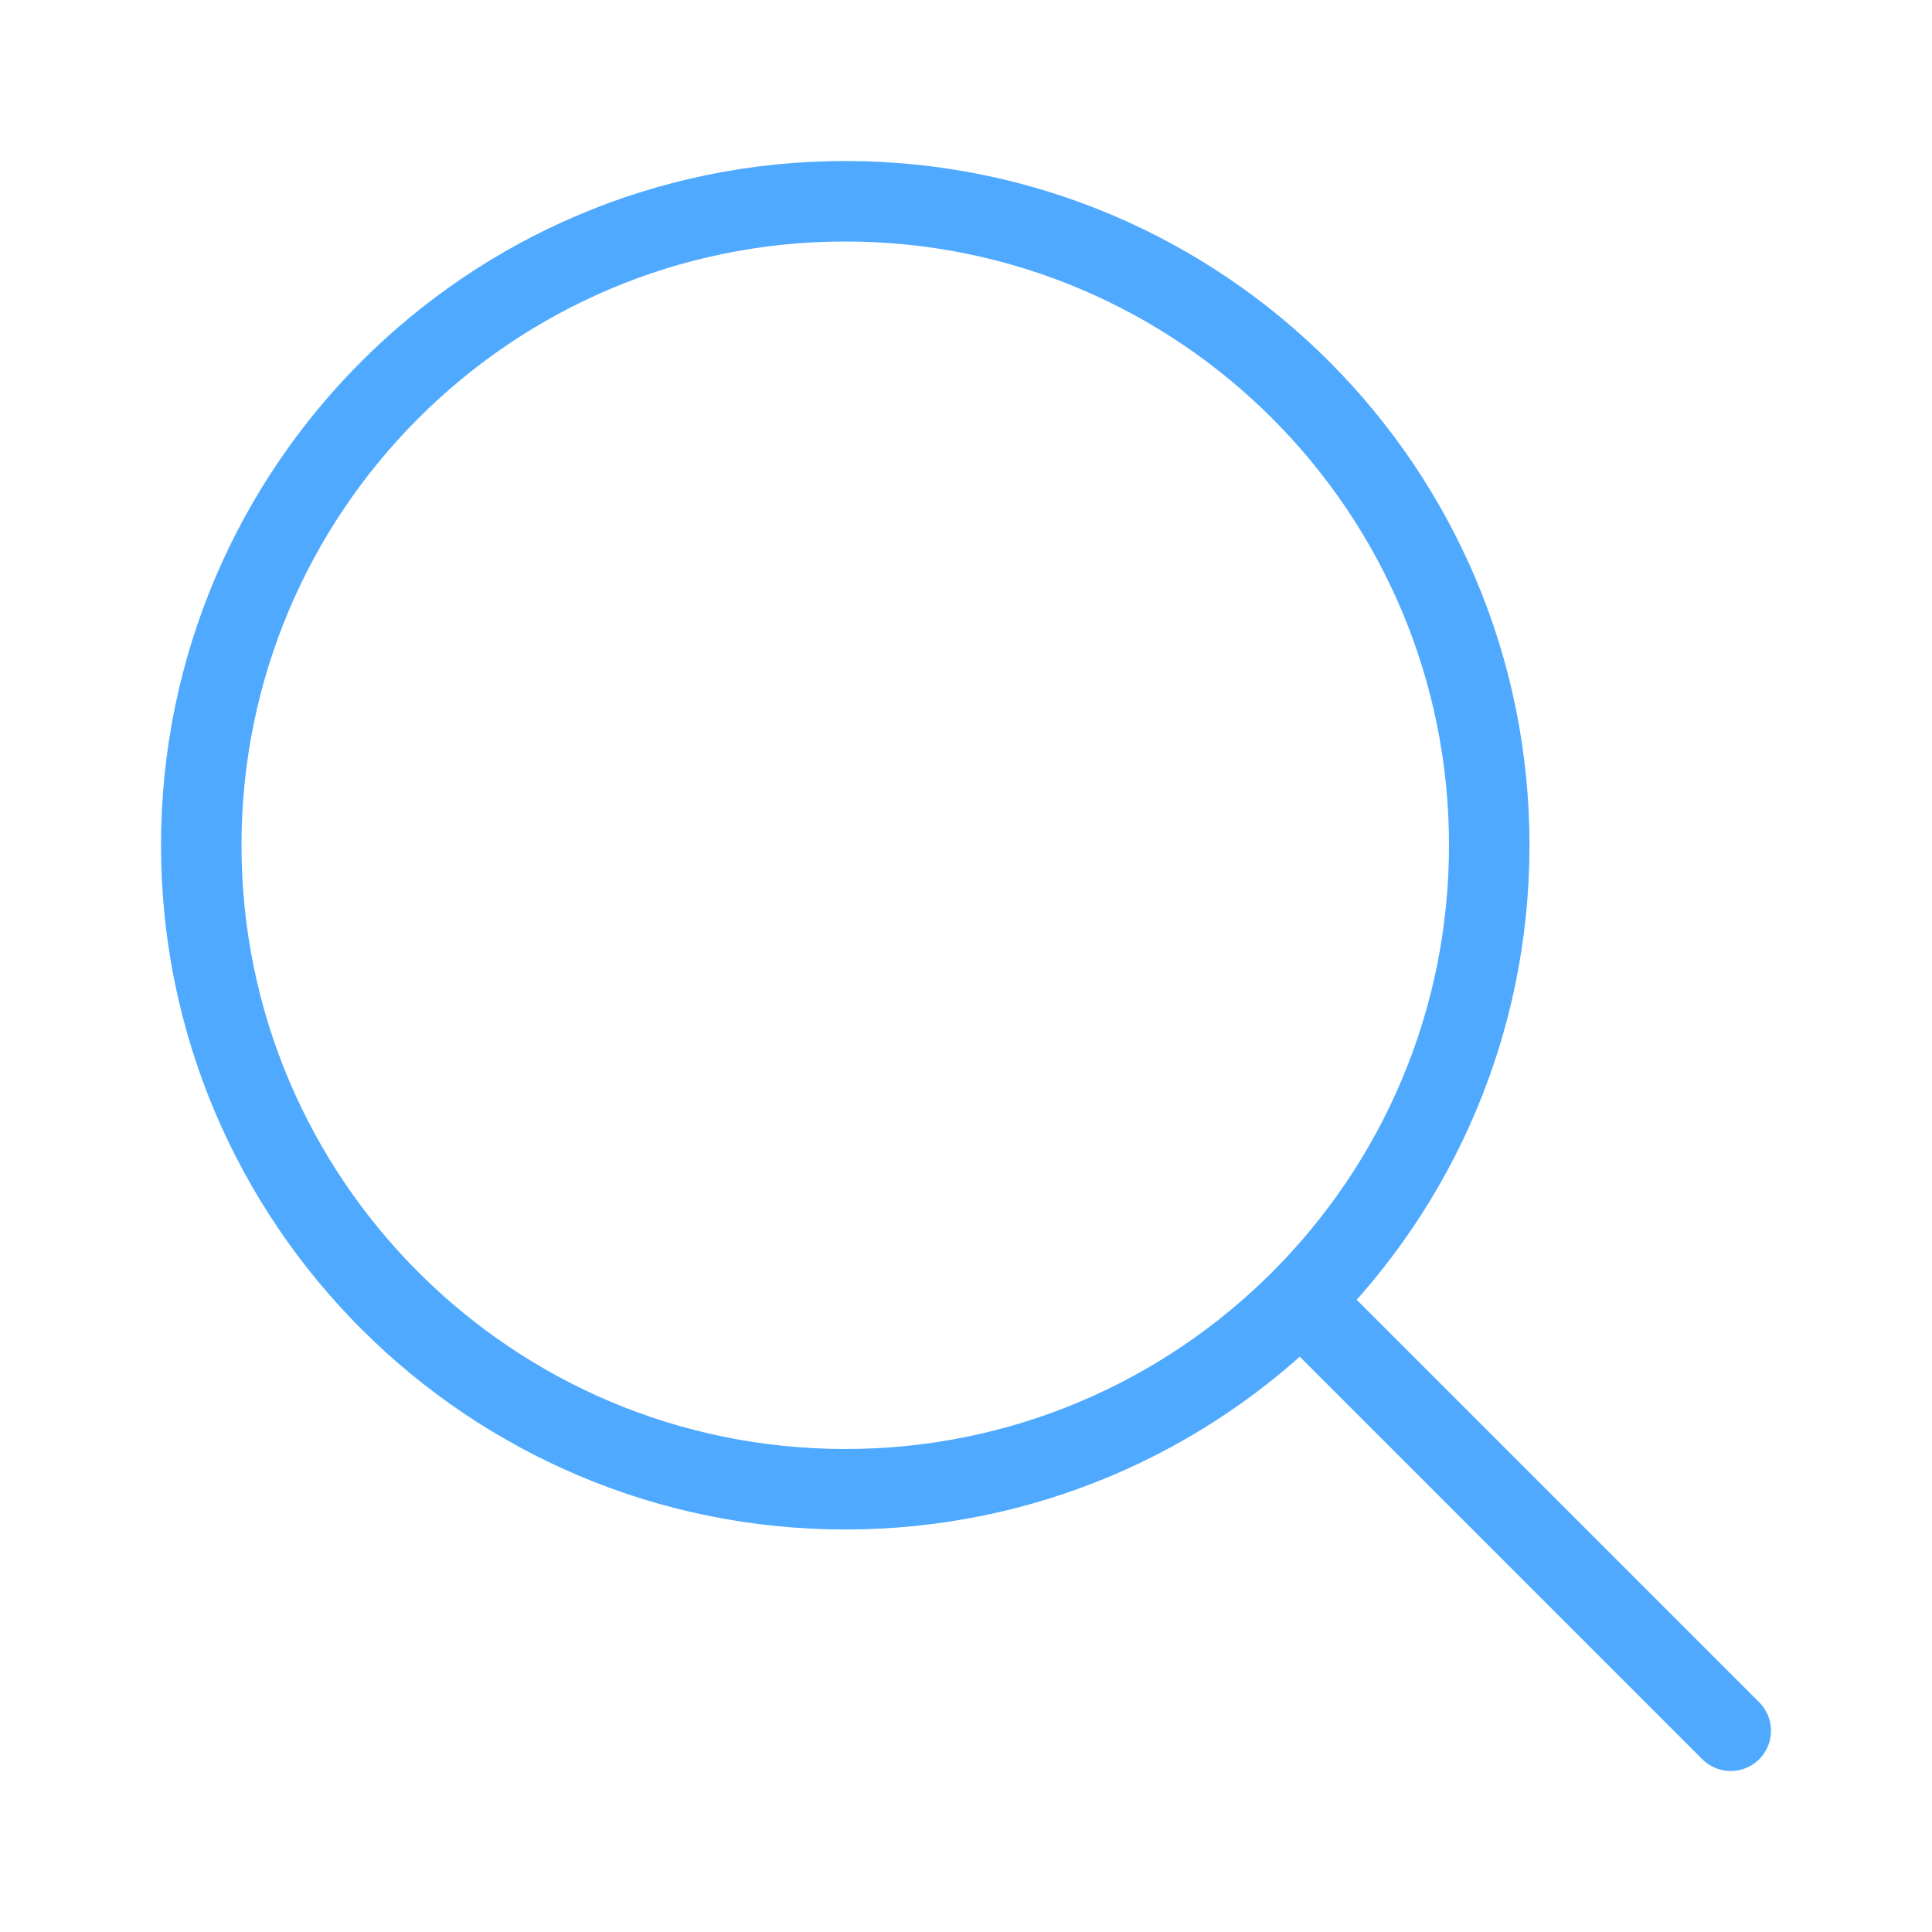
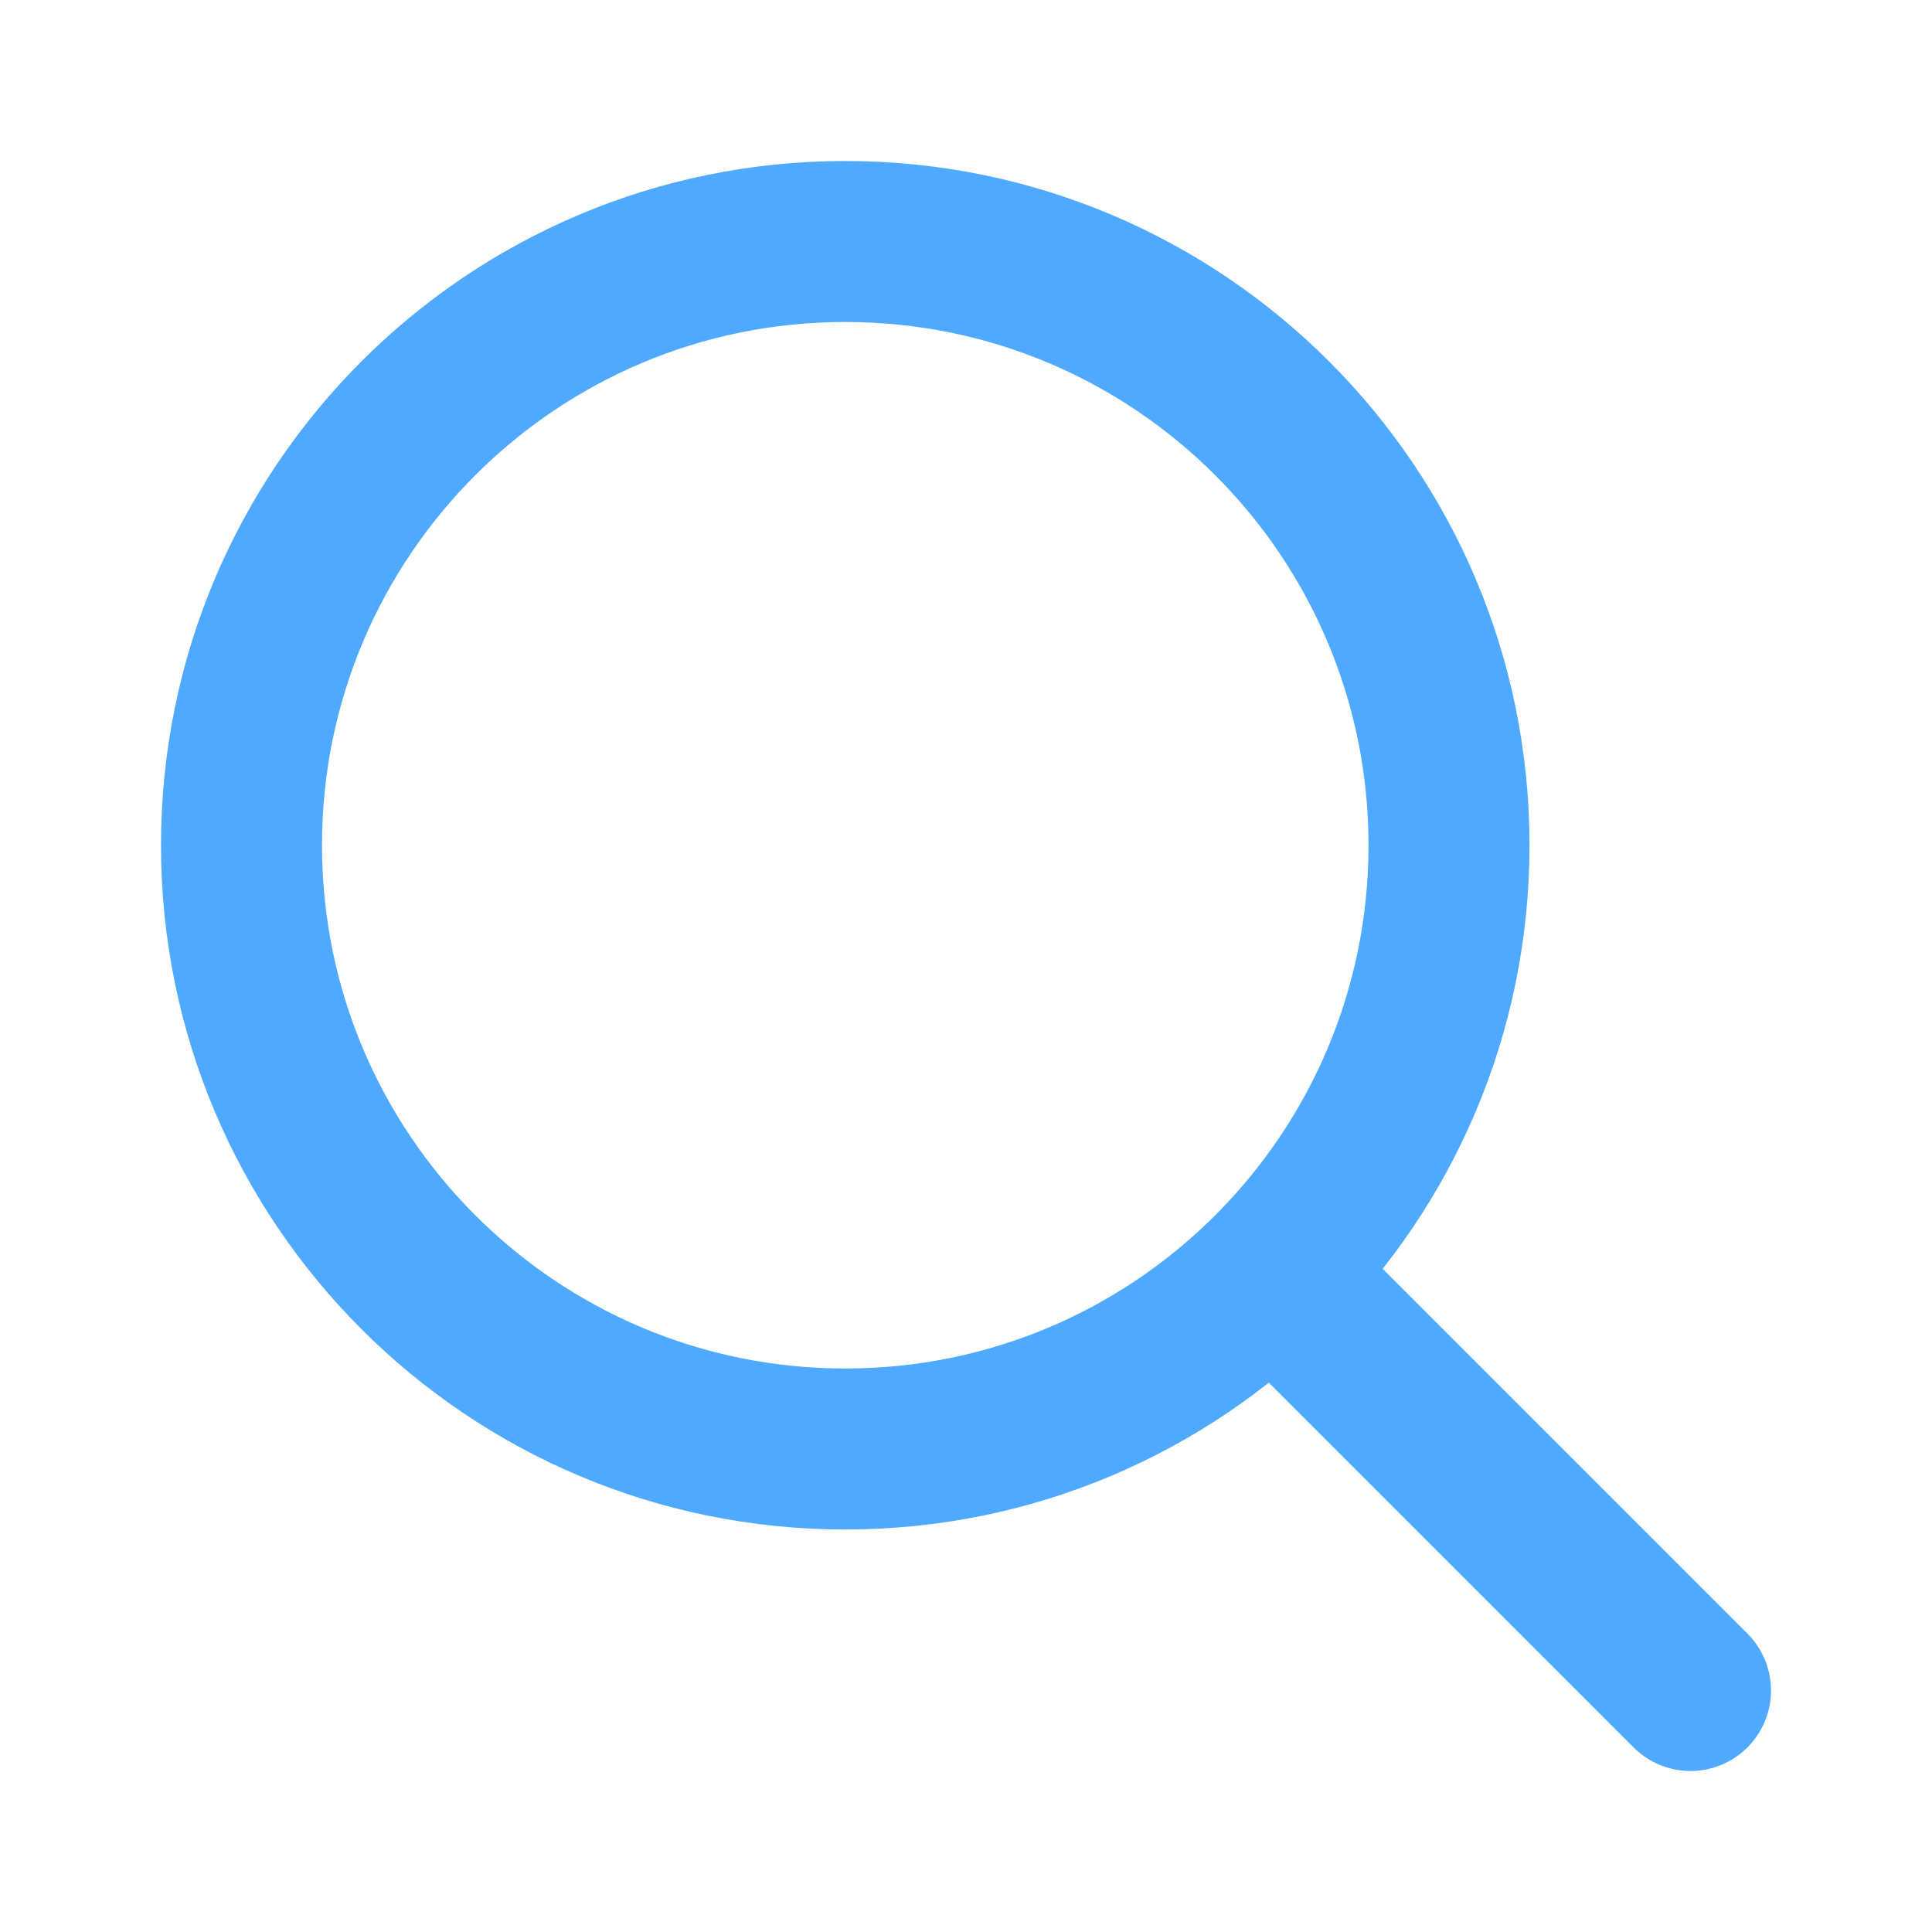
<svg xmlns="http://www.w3.org/2000/svg" width="24" height="24" viewBox="0 0 24 24" fill="none">
-   <rect width="24" height="24" />
-   <circle cx="10.5" cy="10.5" r="8" stroke="#4FAAFF" />
-   <path d="M16.5 16.5L21.5 21.5" stroke="#4FAAFF" stroke-linecap="round" />
+   <circle cx="10.5" cy="10.5" r="7.5" stroke="#4FAAFF" stroke-width="2" />
+   <path d="M16.5 16.5L21 21" stroke="#4FAAFF" stroke-width="2" stroke-linecap="round" />
</svg>
